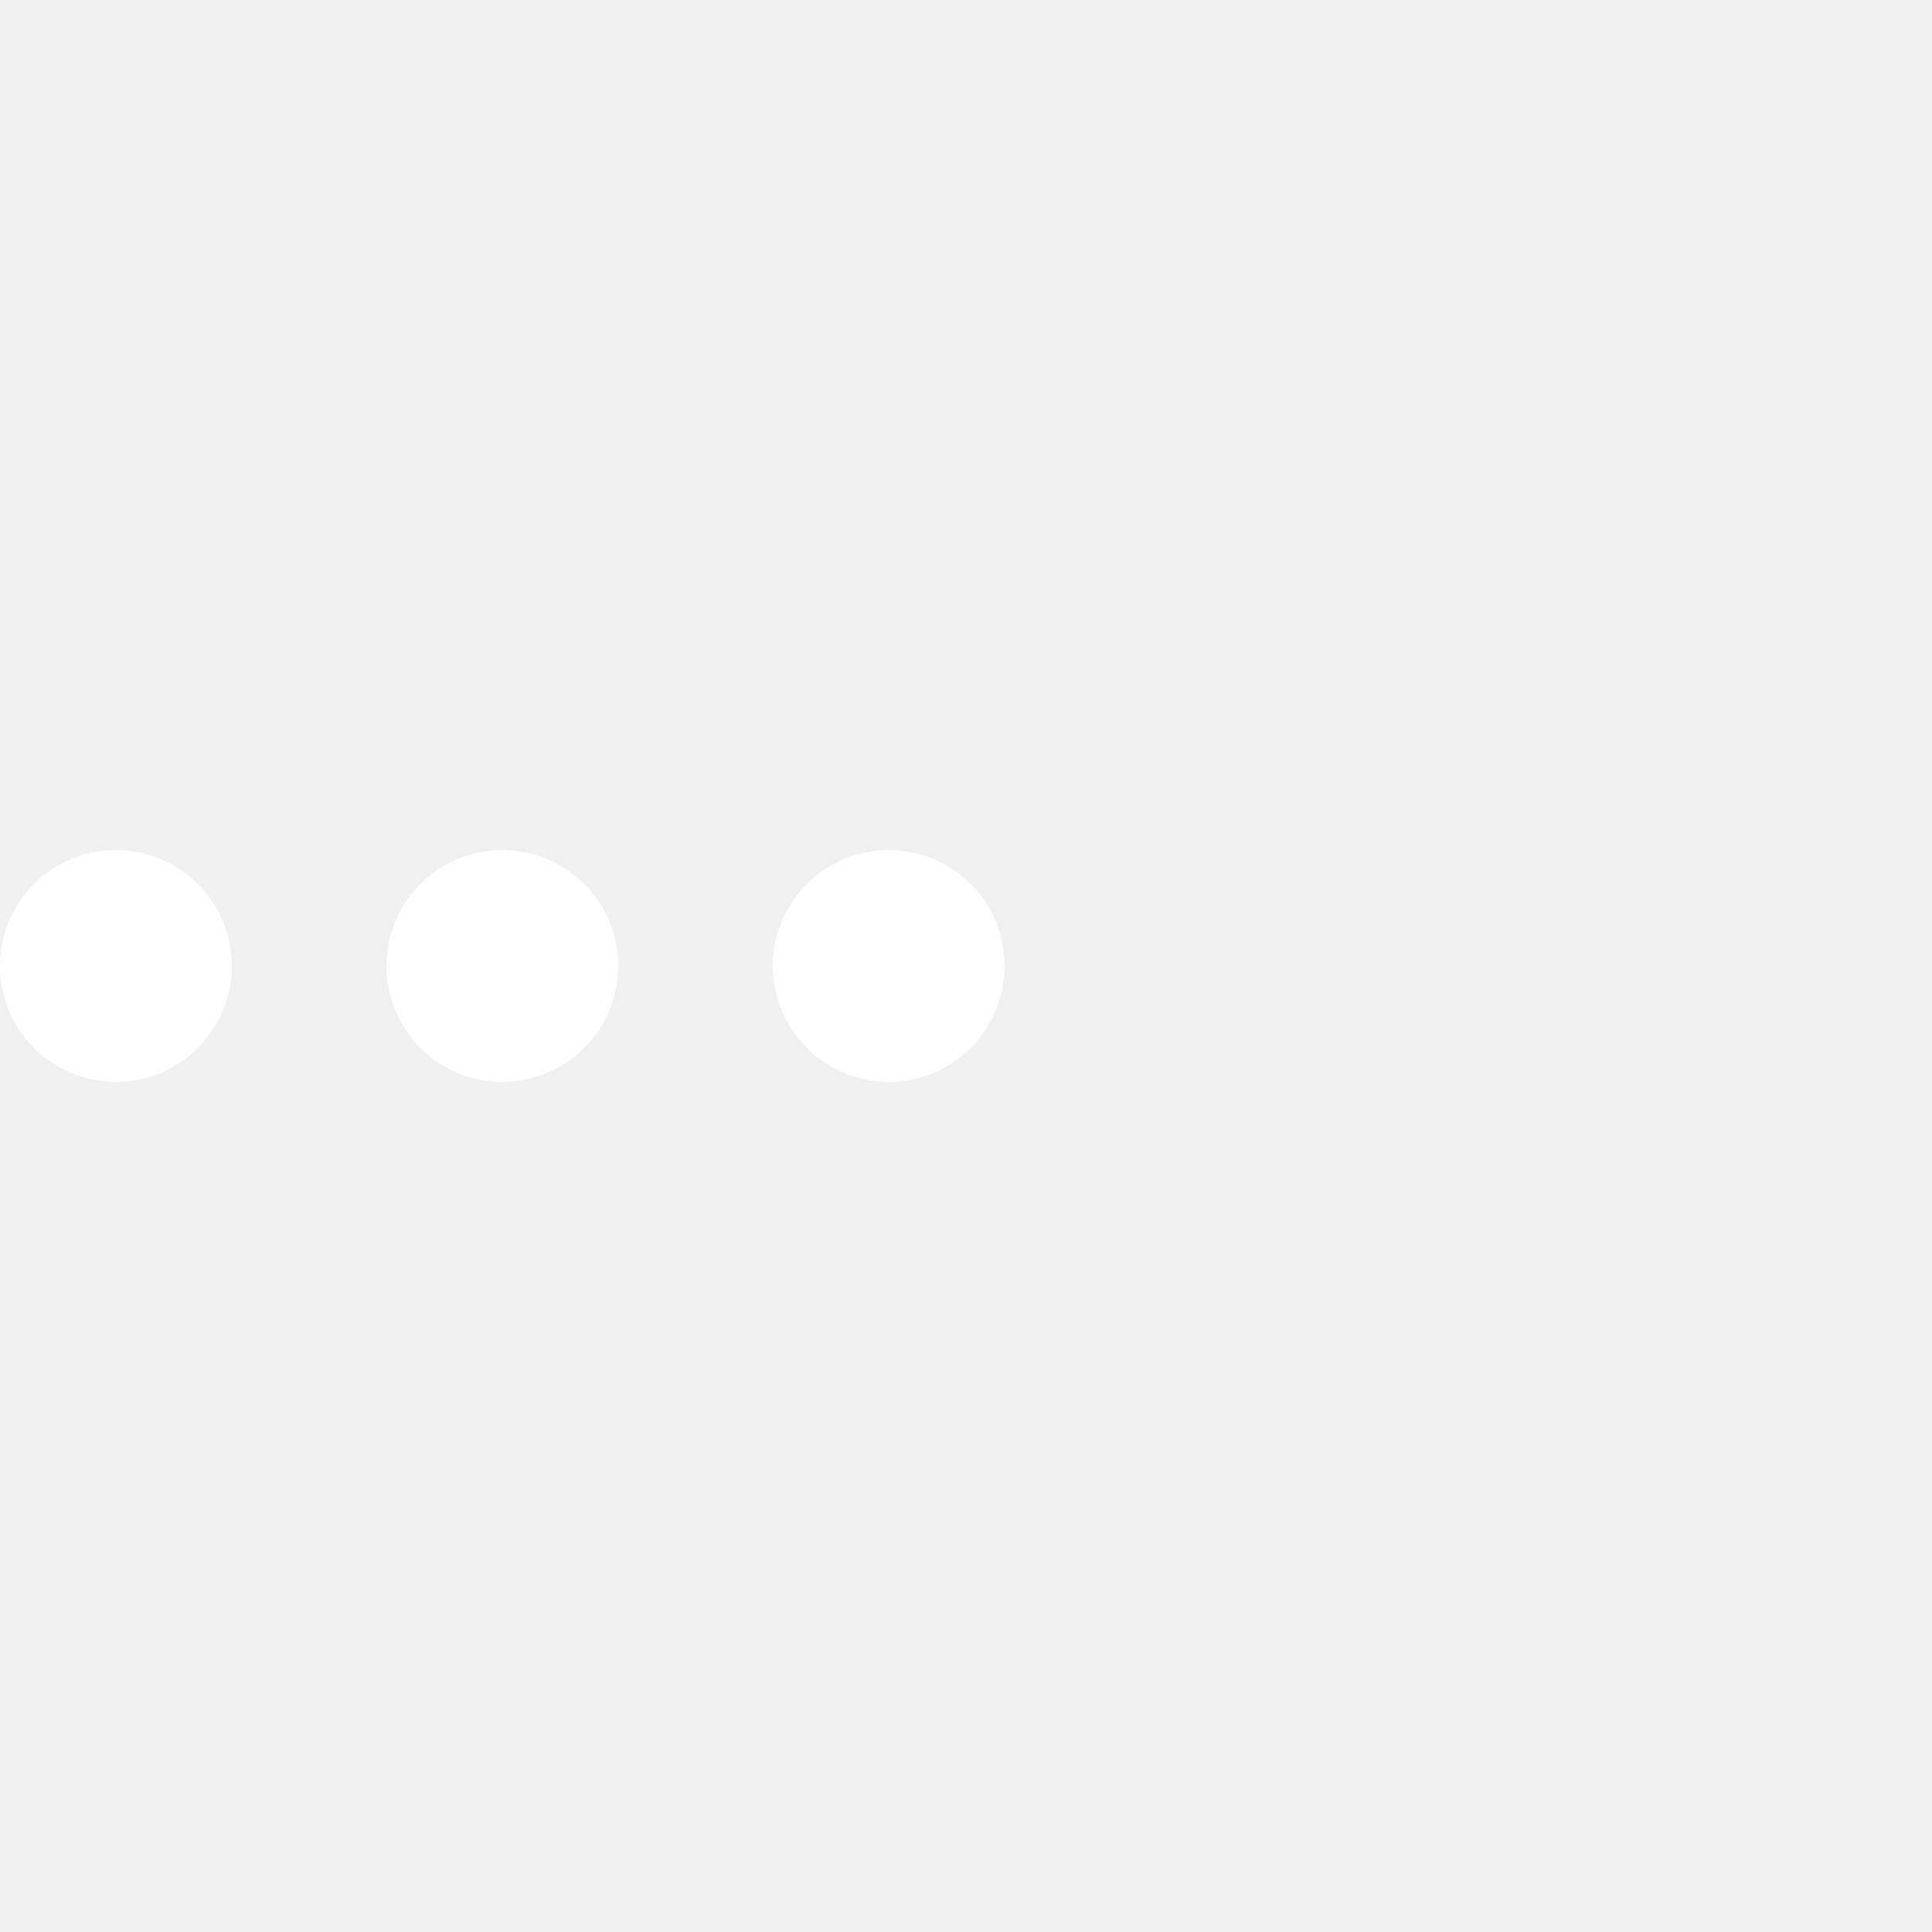
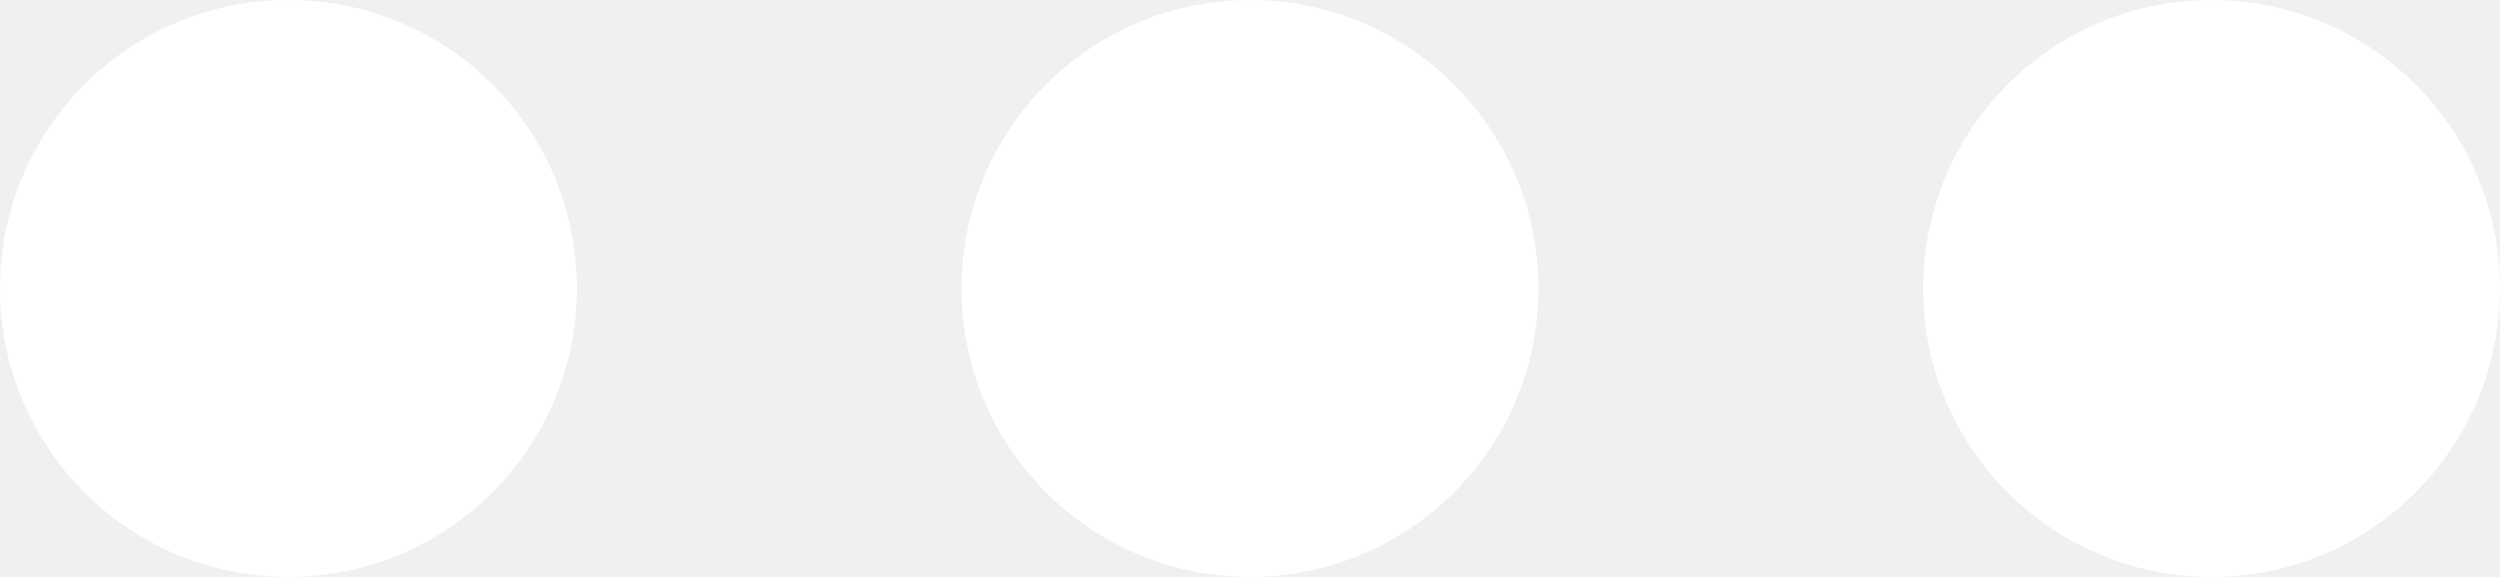
- <svg xmlns="http://www.w3.org/2000/svg" version="1.1" id="L4" x="0px" y="0px" viewBox="0 0 100 100" enable-background="new 0 0 0 0" xml:space="preserve">
-   <circle fill="#fff" stroke="none" cx="6" cy="50" r="6">
+ <svg xmlns="http://www.w3.org/2000/svg" version="1.1" id="L4" x="0px" y="0px" enable-background="new 0 0 0 0" xml:space="preserve">
+   <circle fill="#fff" stroke="none" cx="6" cy="6" r="6">
    <animate attributeName="opacity" dur="1s" values="0;1;0" repeatCount="indefinite" begin="0.1" />
  </circle>
-   <circle fill="#fff" stroke="none" cx="26" cy="50" r="6">
+   <circle fill="#fff" stroke="none" cx="26" cy="6" r="6">
    <animate attributeName="opacity" dur="1s" values="0;1;0" repeatCount="indefinite" begin="0.2" />
  </circle>
-   <circle fill="#fff" stroke="none" cx="46" cy="50" r="6">
+   <circle fill="#fff" stroke="none" cx="46" cy="6" r="6">
    <animate attributeName="opacity" dur="1s" values="0;1;0" repeatCount="indefinite" begin="0.3" />
  </circle>
</svg>
